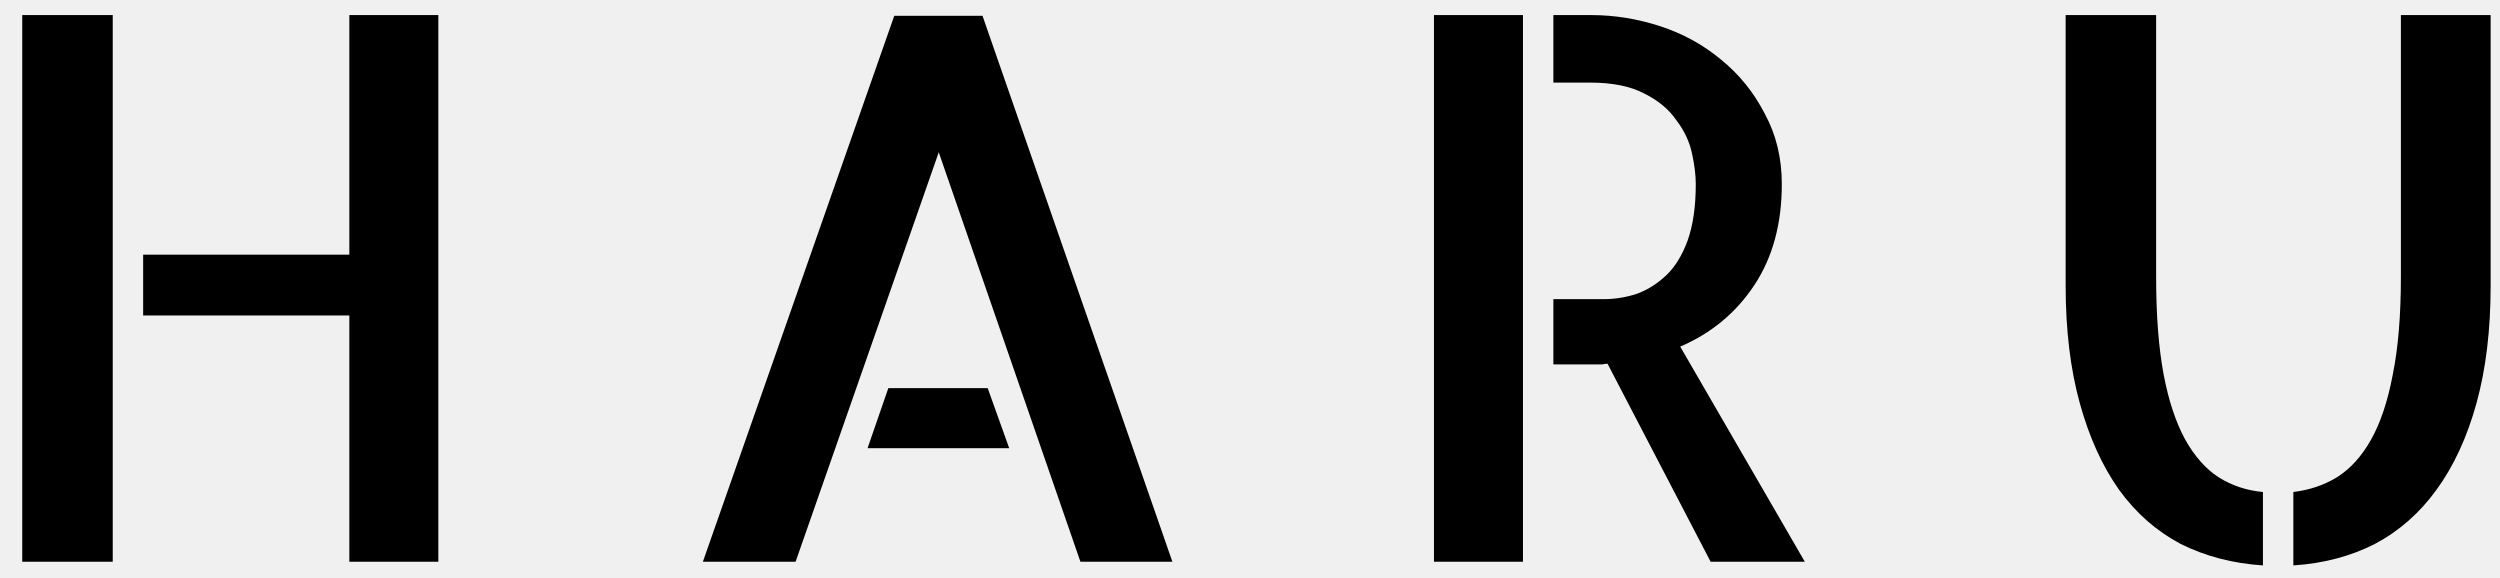
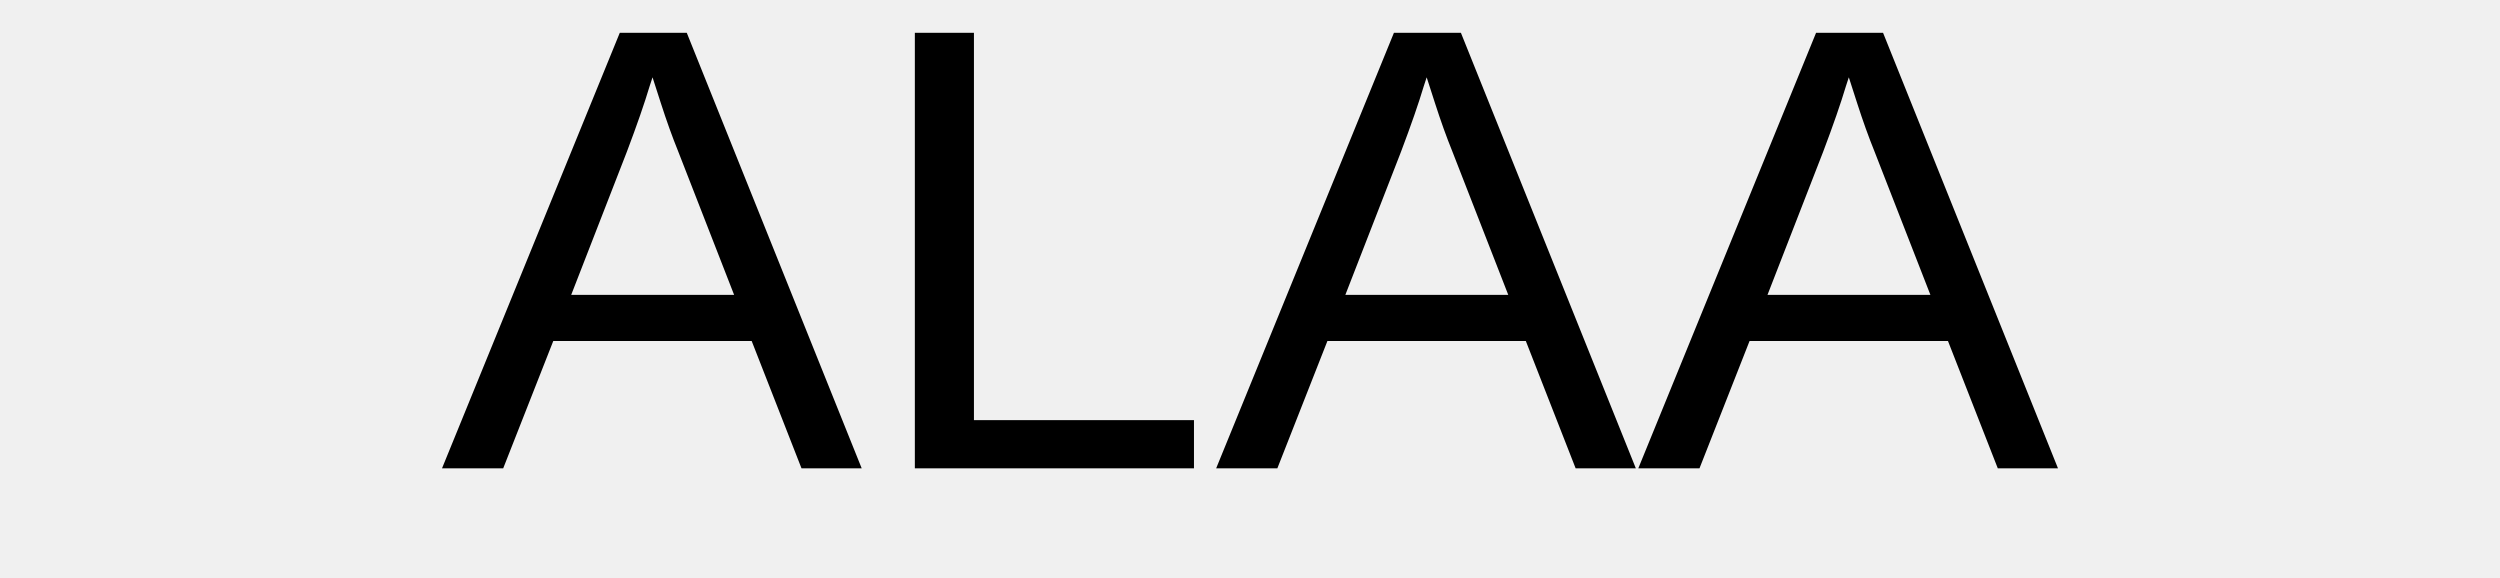
<svg xmlns="http://www.w3.org/2000/svg" width="316" height="73" viewBox="0 0 316 73" fill="none">
  <g clip-path="url(#clip0)">
-     <path d="M55.406 1.906V71H44.156V39.875H18.094V32.188H44.156V1.906H55.406ZM2.812 1.906H14.25V71H2.812V1.906ZM148.189 71H136.564L118.658 19.25L100.564 71H88.845L113.033 2H124.189L148.189 71ZM124.845 49.062L127.564 56.656H109.658L112.283 49.062H124.845ZM181.253 1.906H192.503V71H181.253V1.906ZM228.128 71H216.221L203.19 45.969C203.003 45.969 202.784 46 202.534 46.062C202.346 46.062 202.034 46.062 201.596 46.062C201.159 46.062 200.503 46.062 199.628 46.062C198.815 46.062 197.721 46.062 196.346 46.062V37.812H202.721C204.096 37.812 205.471 37.594 206.846 37.156C208.221 36.656 209.471 35.875 210.596 34.812C211.721 33.75 212.628 32.281 213.315 30.406C214.003 28.469 214.346 26.094 214.346 23.281C214.346 22.156 214.19 20.875 213.878 19.438C213.565 17.938 212.909 16.531 211.909 15.219C210.971 13.844 209.628 12.719 207.878 11.844C206.128 10.906 203.815 10.438 200.94 10.438H196.346V1.906H201.128C204.065 1.906 206.971 2.375 209.846 3.312C212.721 4.25 215.284 5.656 217.534 7.531C219.846 9.406 221.69 11.688 223.065 14.375C224.503 17 225.221 19.969 225.221 23.281C225.221 28.281 224.065 32.531 221.753 36.031C219.44 39.531 216.315 42.125 212.378 43.812L228.128 71ZM272.535 35C272.535 39.812 272.848 43.906 273.473 47.281C274.098 50.594 275.004 53.344 276.191 55.531C277.379 57.656 278.785 59.25 280.41 60.312C282.098 61.375 283.973 62 286.035 62.188V71.469C282.223 71.219 278.754 70.312 275.629 68.75C272.566 67.125 269.973 64.844 267.848 61.906C265.723 58.906 264.066 55.25 262.879 50.938C261.691 46.625 261.098 41.688 261.098 36.125V1.906H272.535V35ZM314.816 1.906V36.125C314.816 41.688 314.223 46.625 313.035 50.938C311.848 55.25 310.16 58.906 307.973 61.906C305.848 64.844 303.254 67.125 300.191 68.75C297.129 70.312 293.691 71.219 289.879 71.469V62.188C291.941 61.938 293.785 61.312 295.41 60.312C297.098 59.25 298.535 57.656 299.723 55.531C300.91 53.406 301.816 50.688 302.441 47.375C303.129 44 303.473 39.875 303.473 35V1.906H314.816Z" fill="black" />
+     <text x="50%" y="50%" dominant-baseline="middle" text-anchor="middle" font-size="80" fill="black" font-family="Arial">ALAA</text>
  </g>
  <defs>
    <clipPath id="clip0">
      <rect width="316" height="73" fill="white" />
    </clipPath>
  </defs>
</svg>
